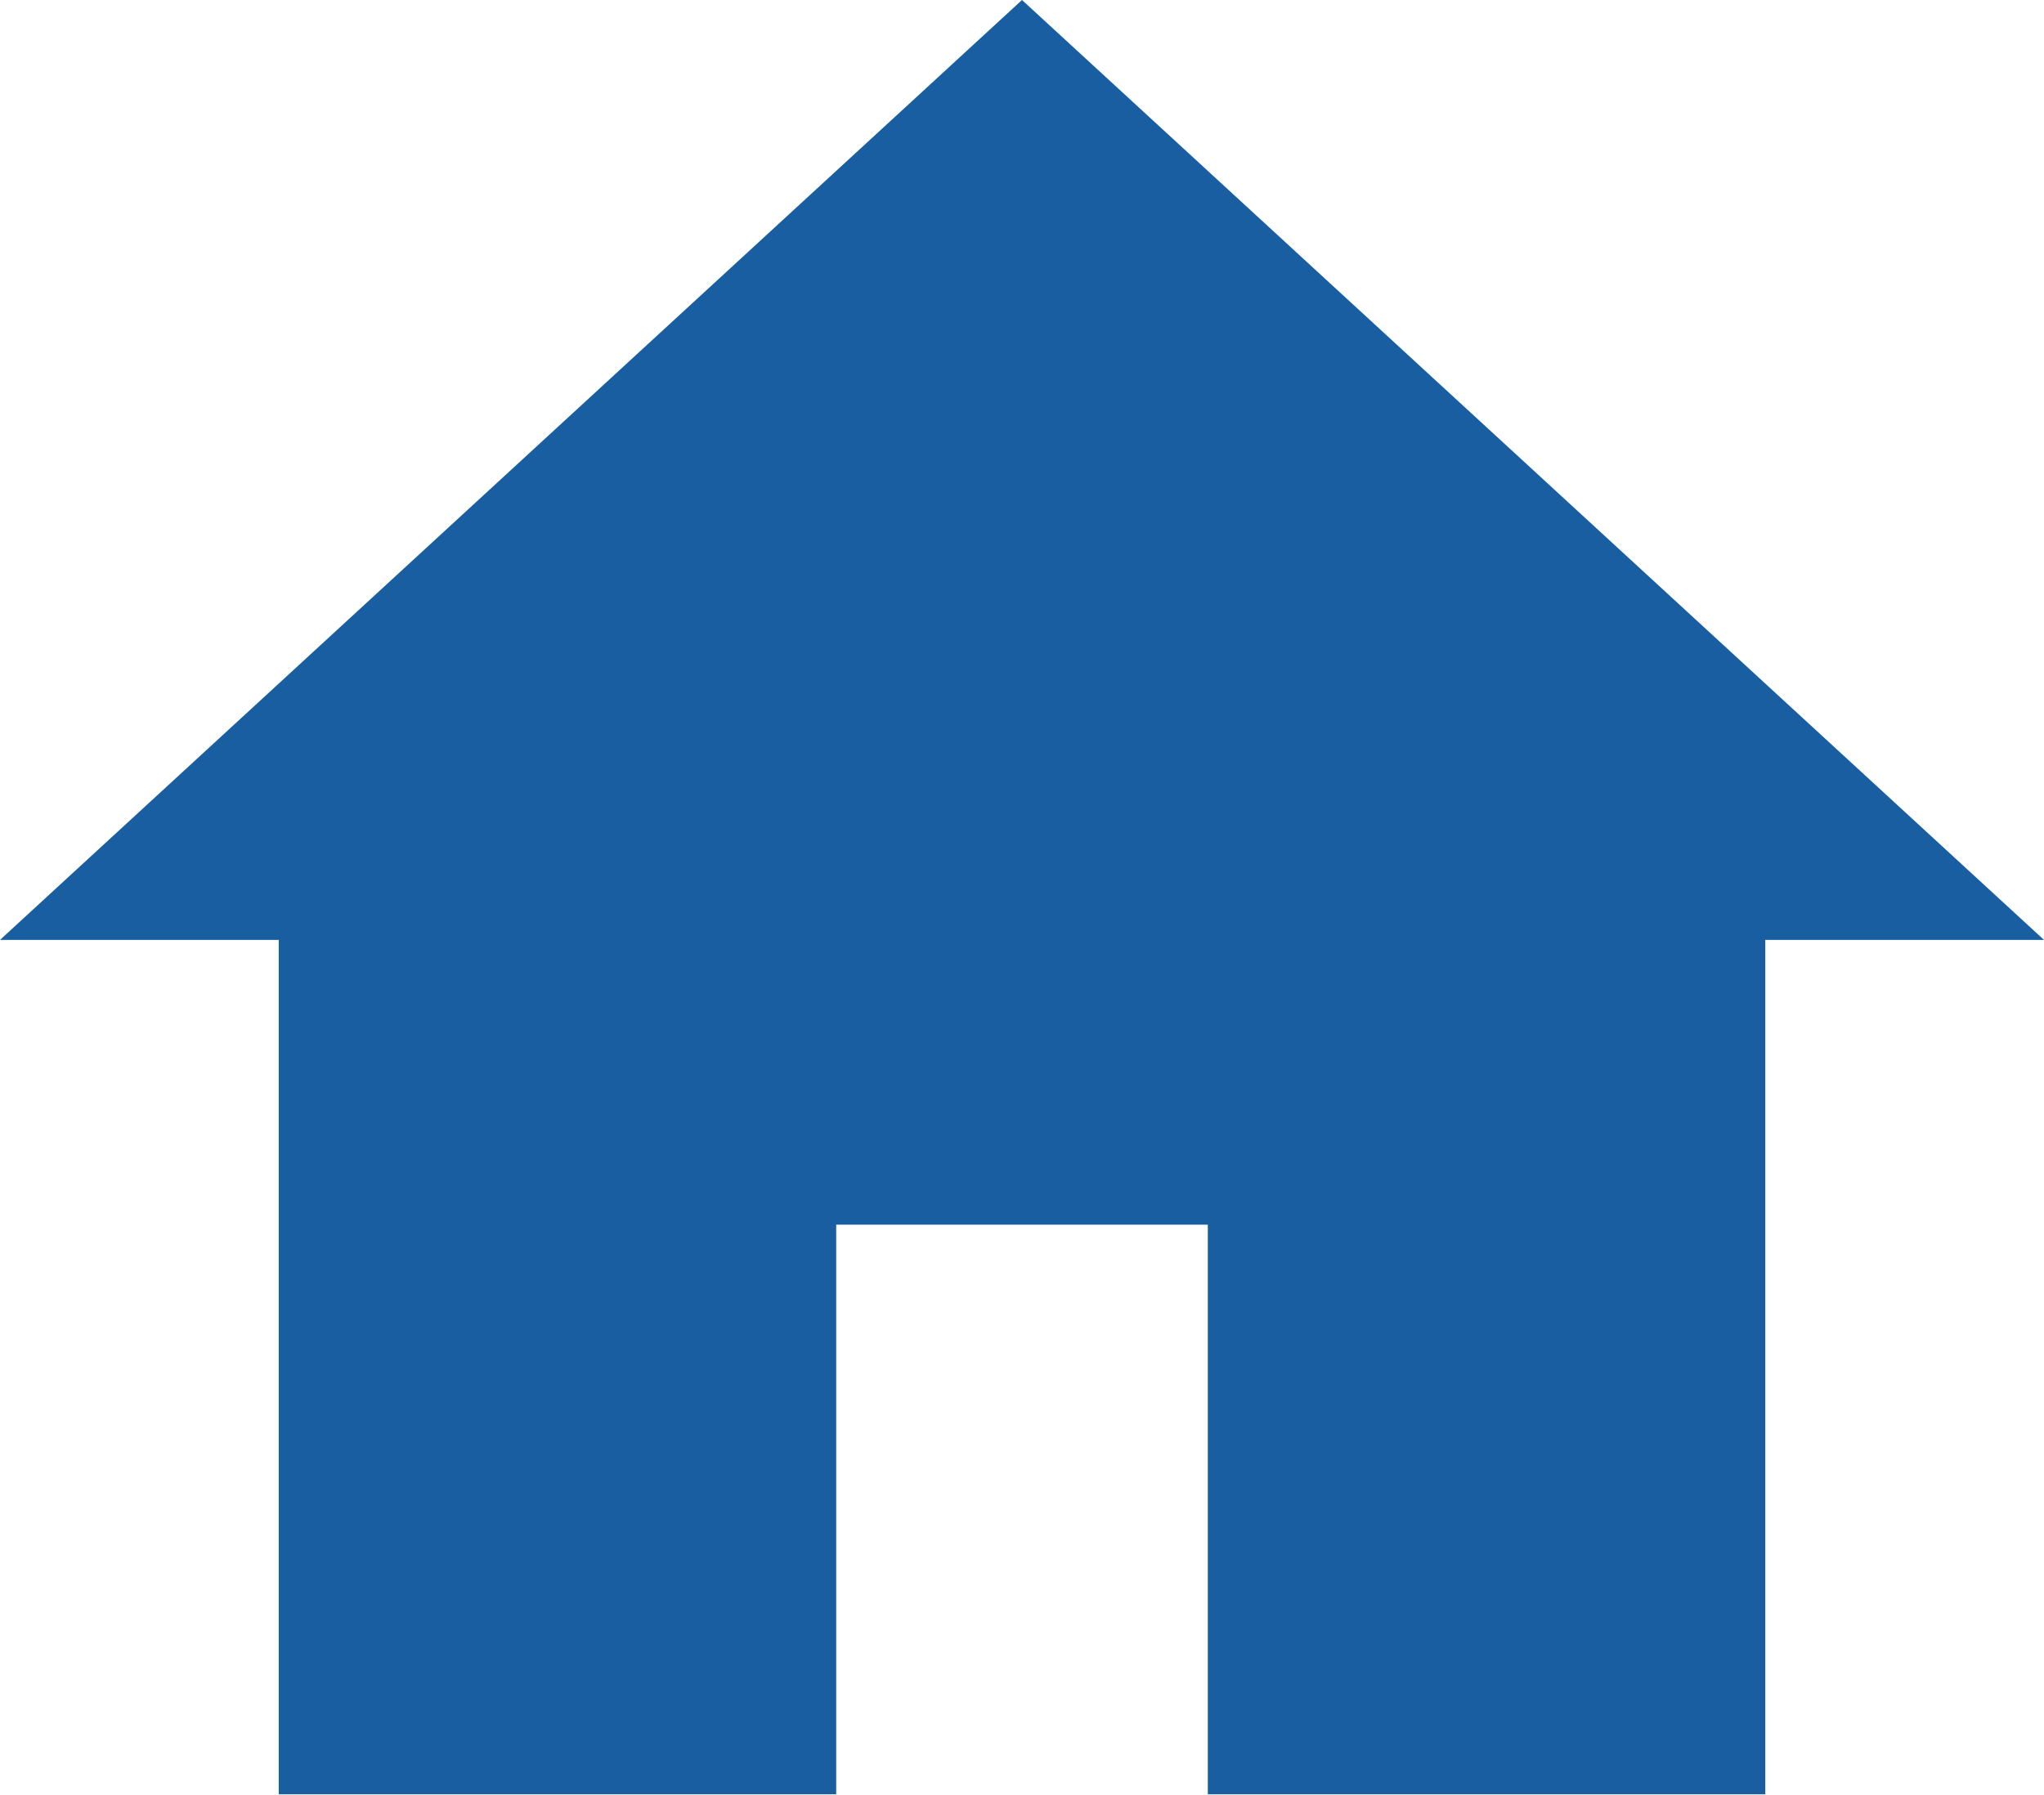
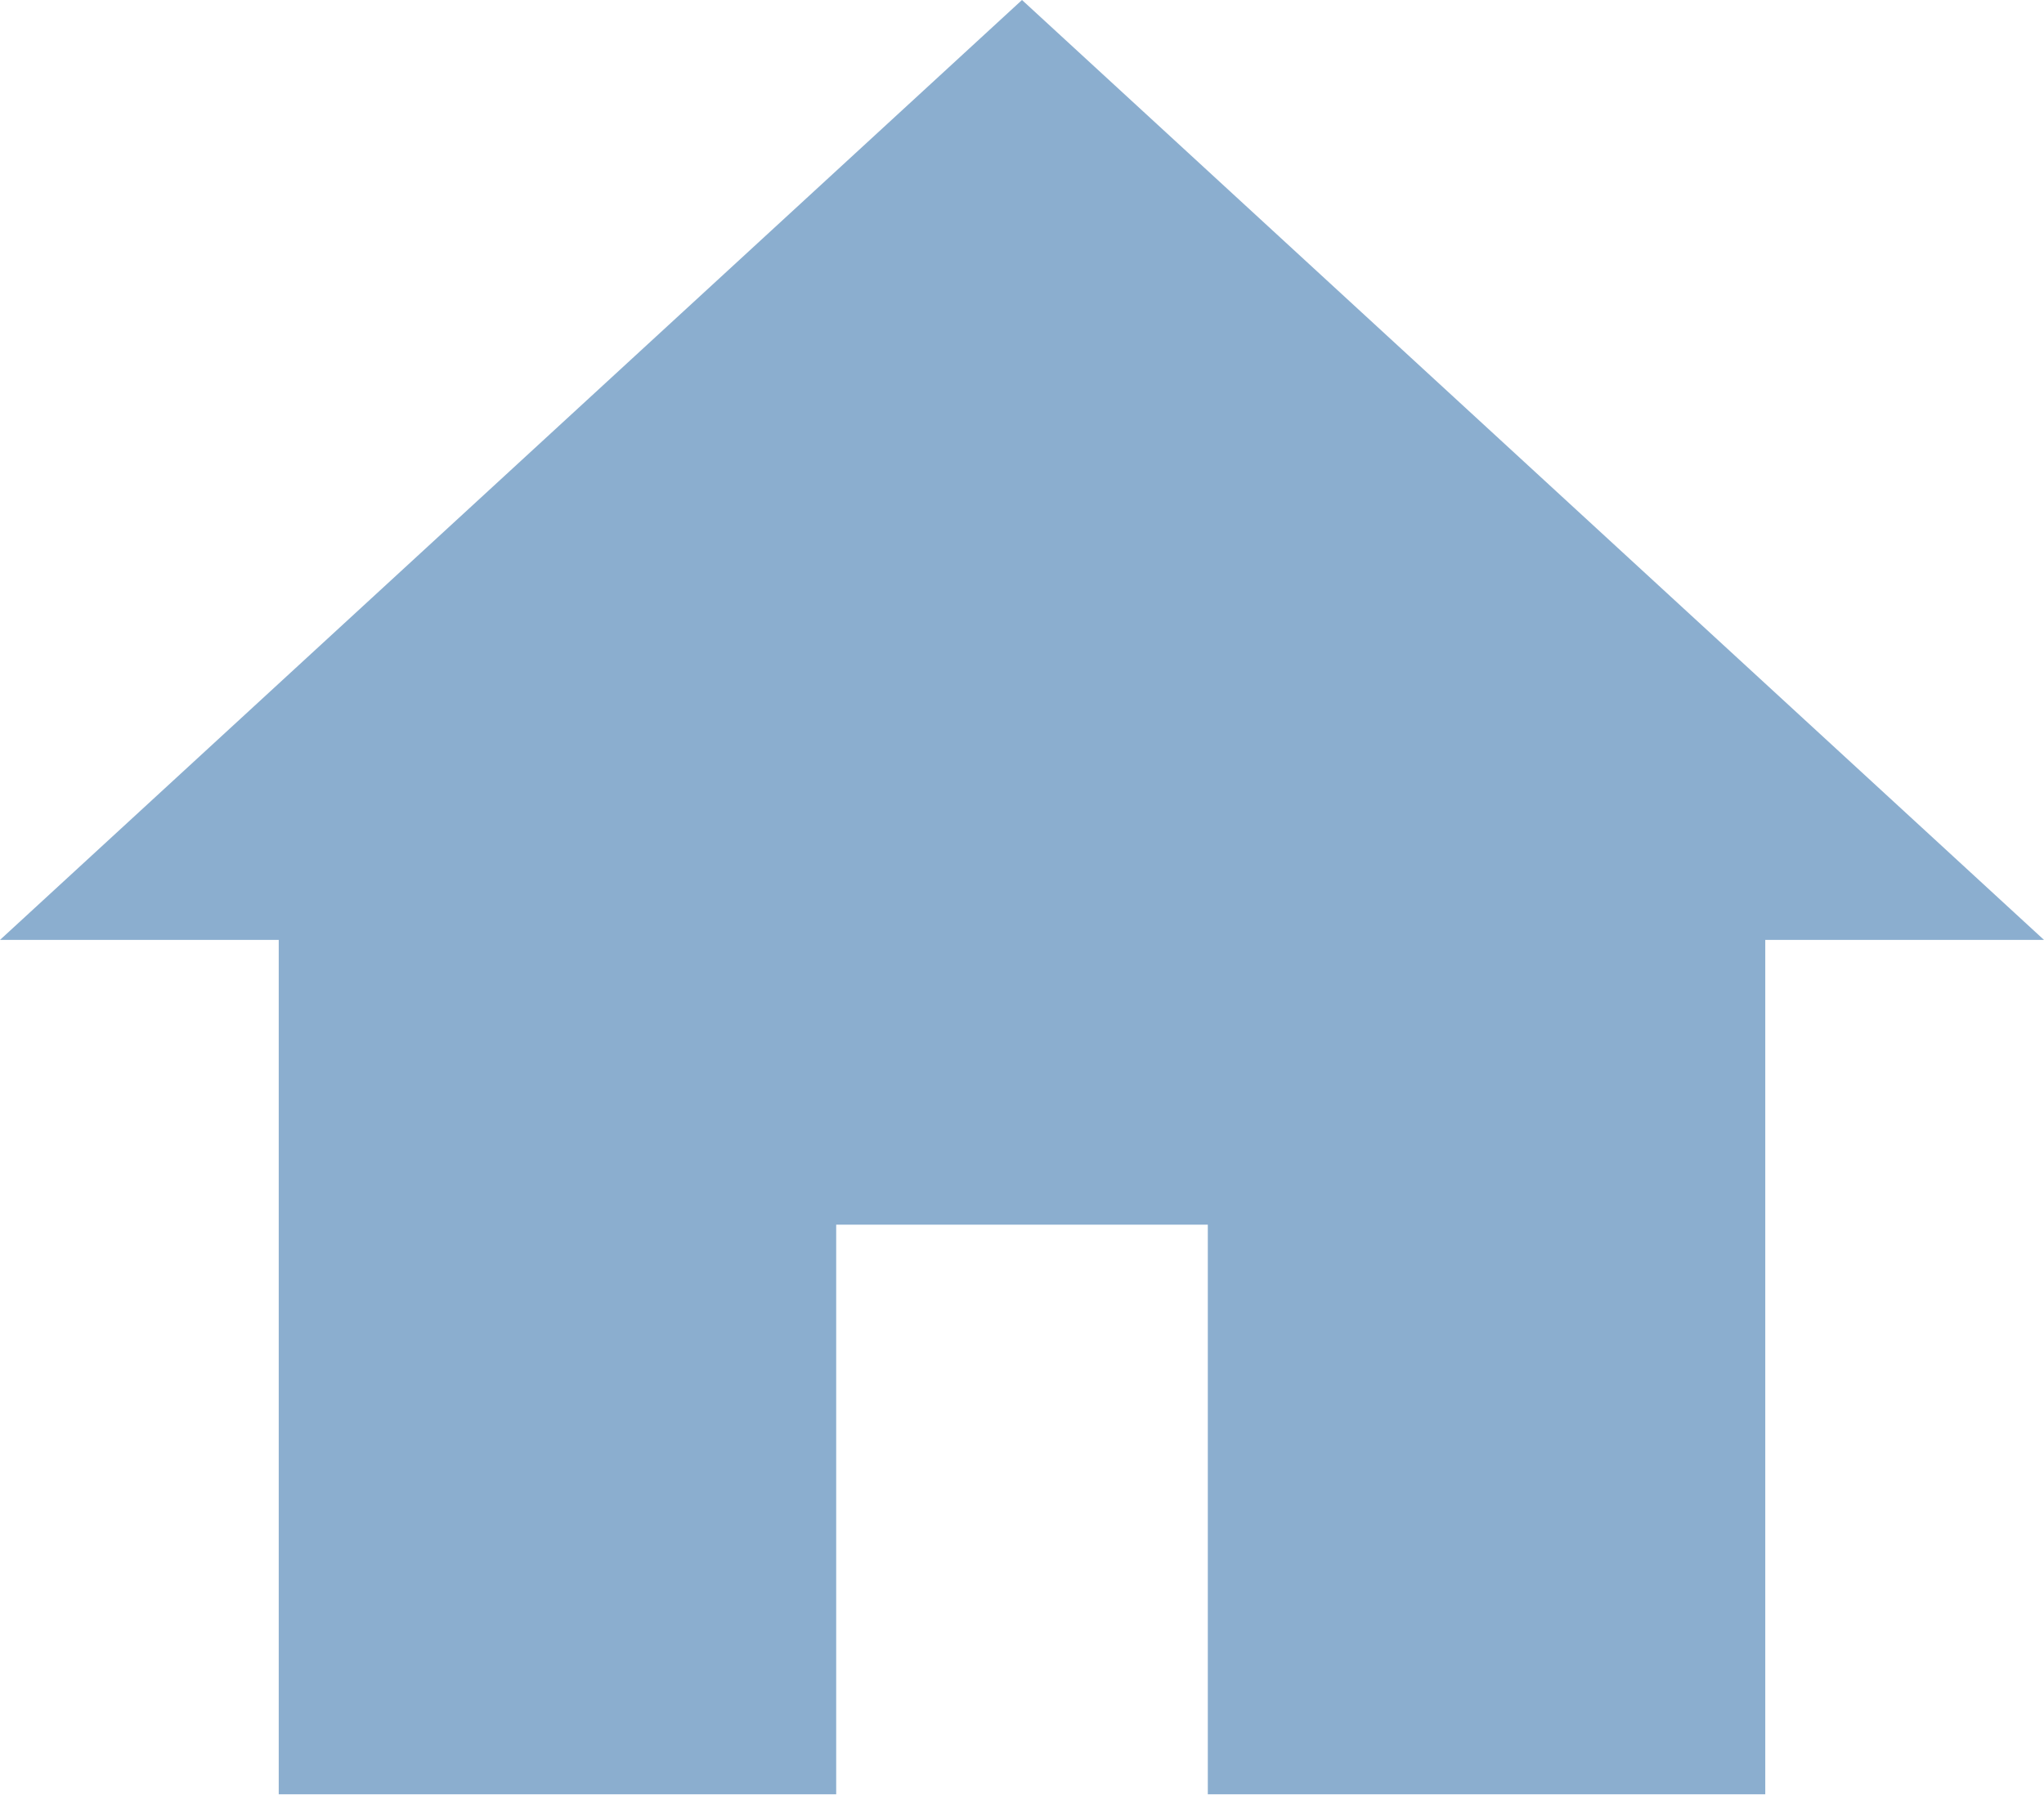
<svg xmlns="http://www.w3.org/2000/svg" width="41" height="36" viewBox="0 0 41 36" fill="none">
-   <path d="M20.5 0L0 18.858H5.591V36H16.773V24.572H24.227V36H35.409V18.858H41L20.5 0Z" fill="#185EA0" />
+   <path d="M20.5 0L0 18.858H5.591V36H16.773V24.572H24.227V36H35.409V18.858H41L20.5 0Z" fill="#185EA0" fill-opacity="0.5" />
</svg>
